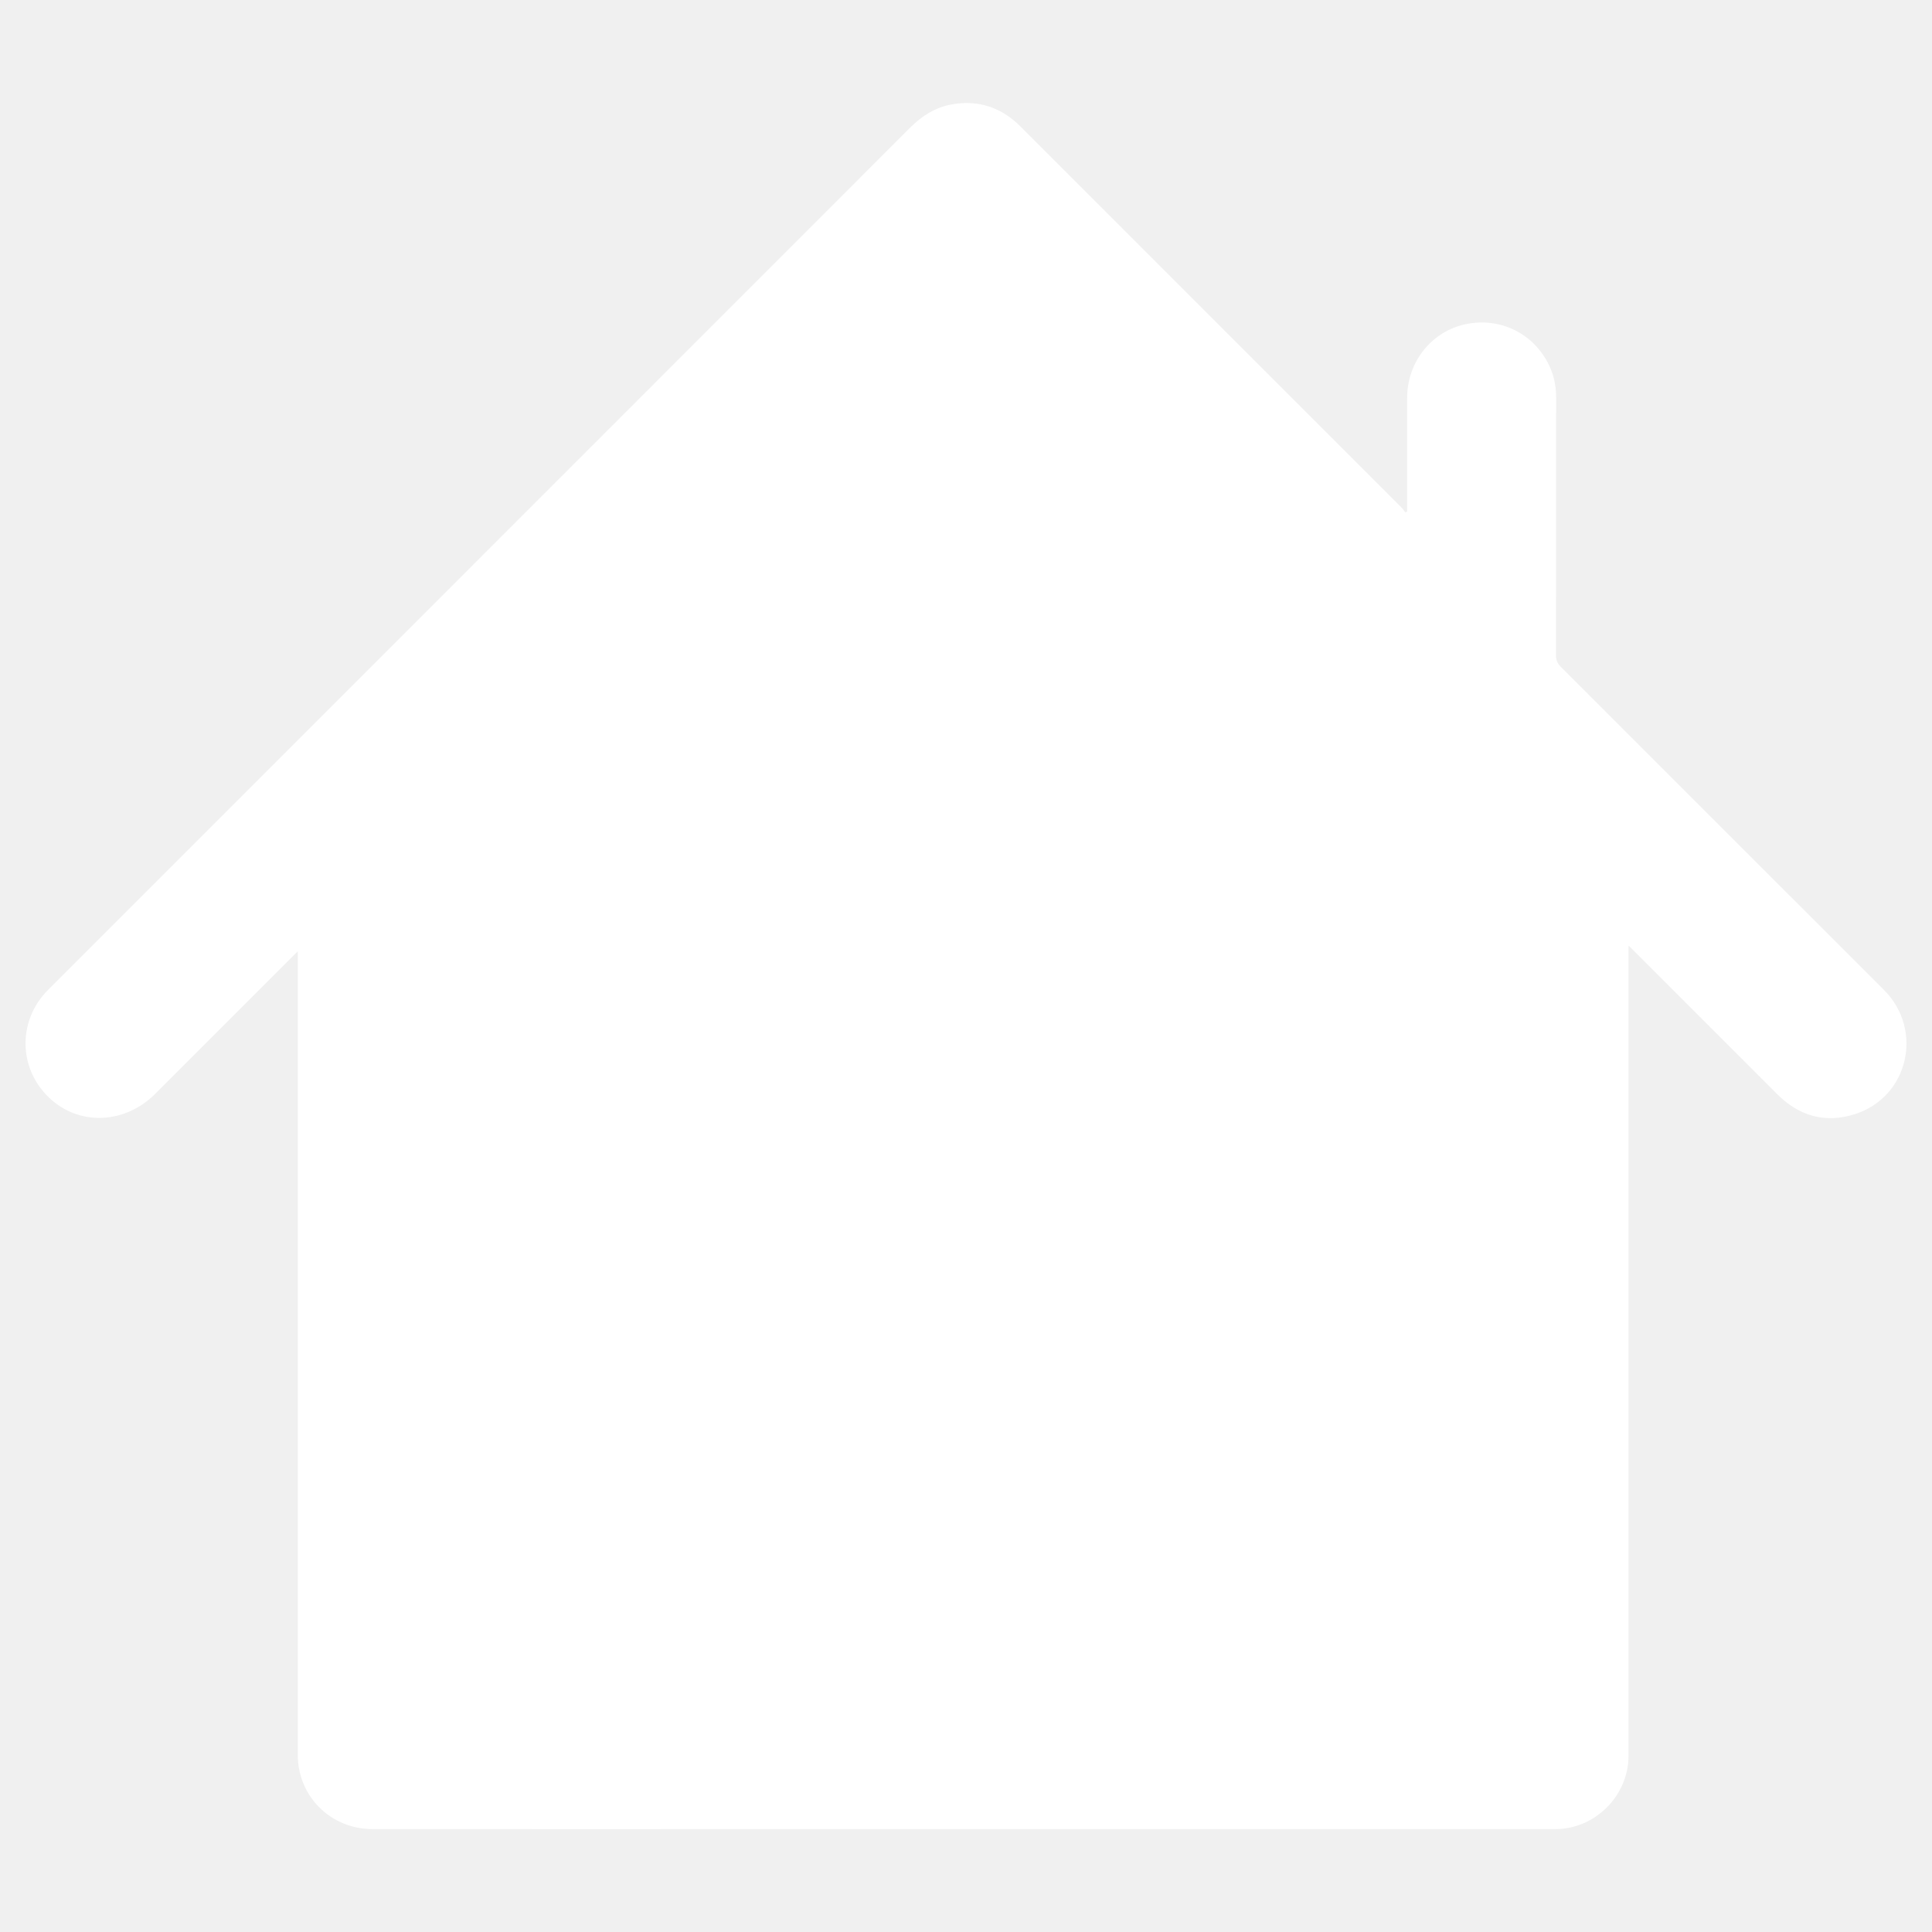
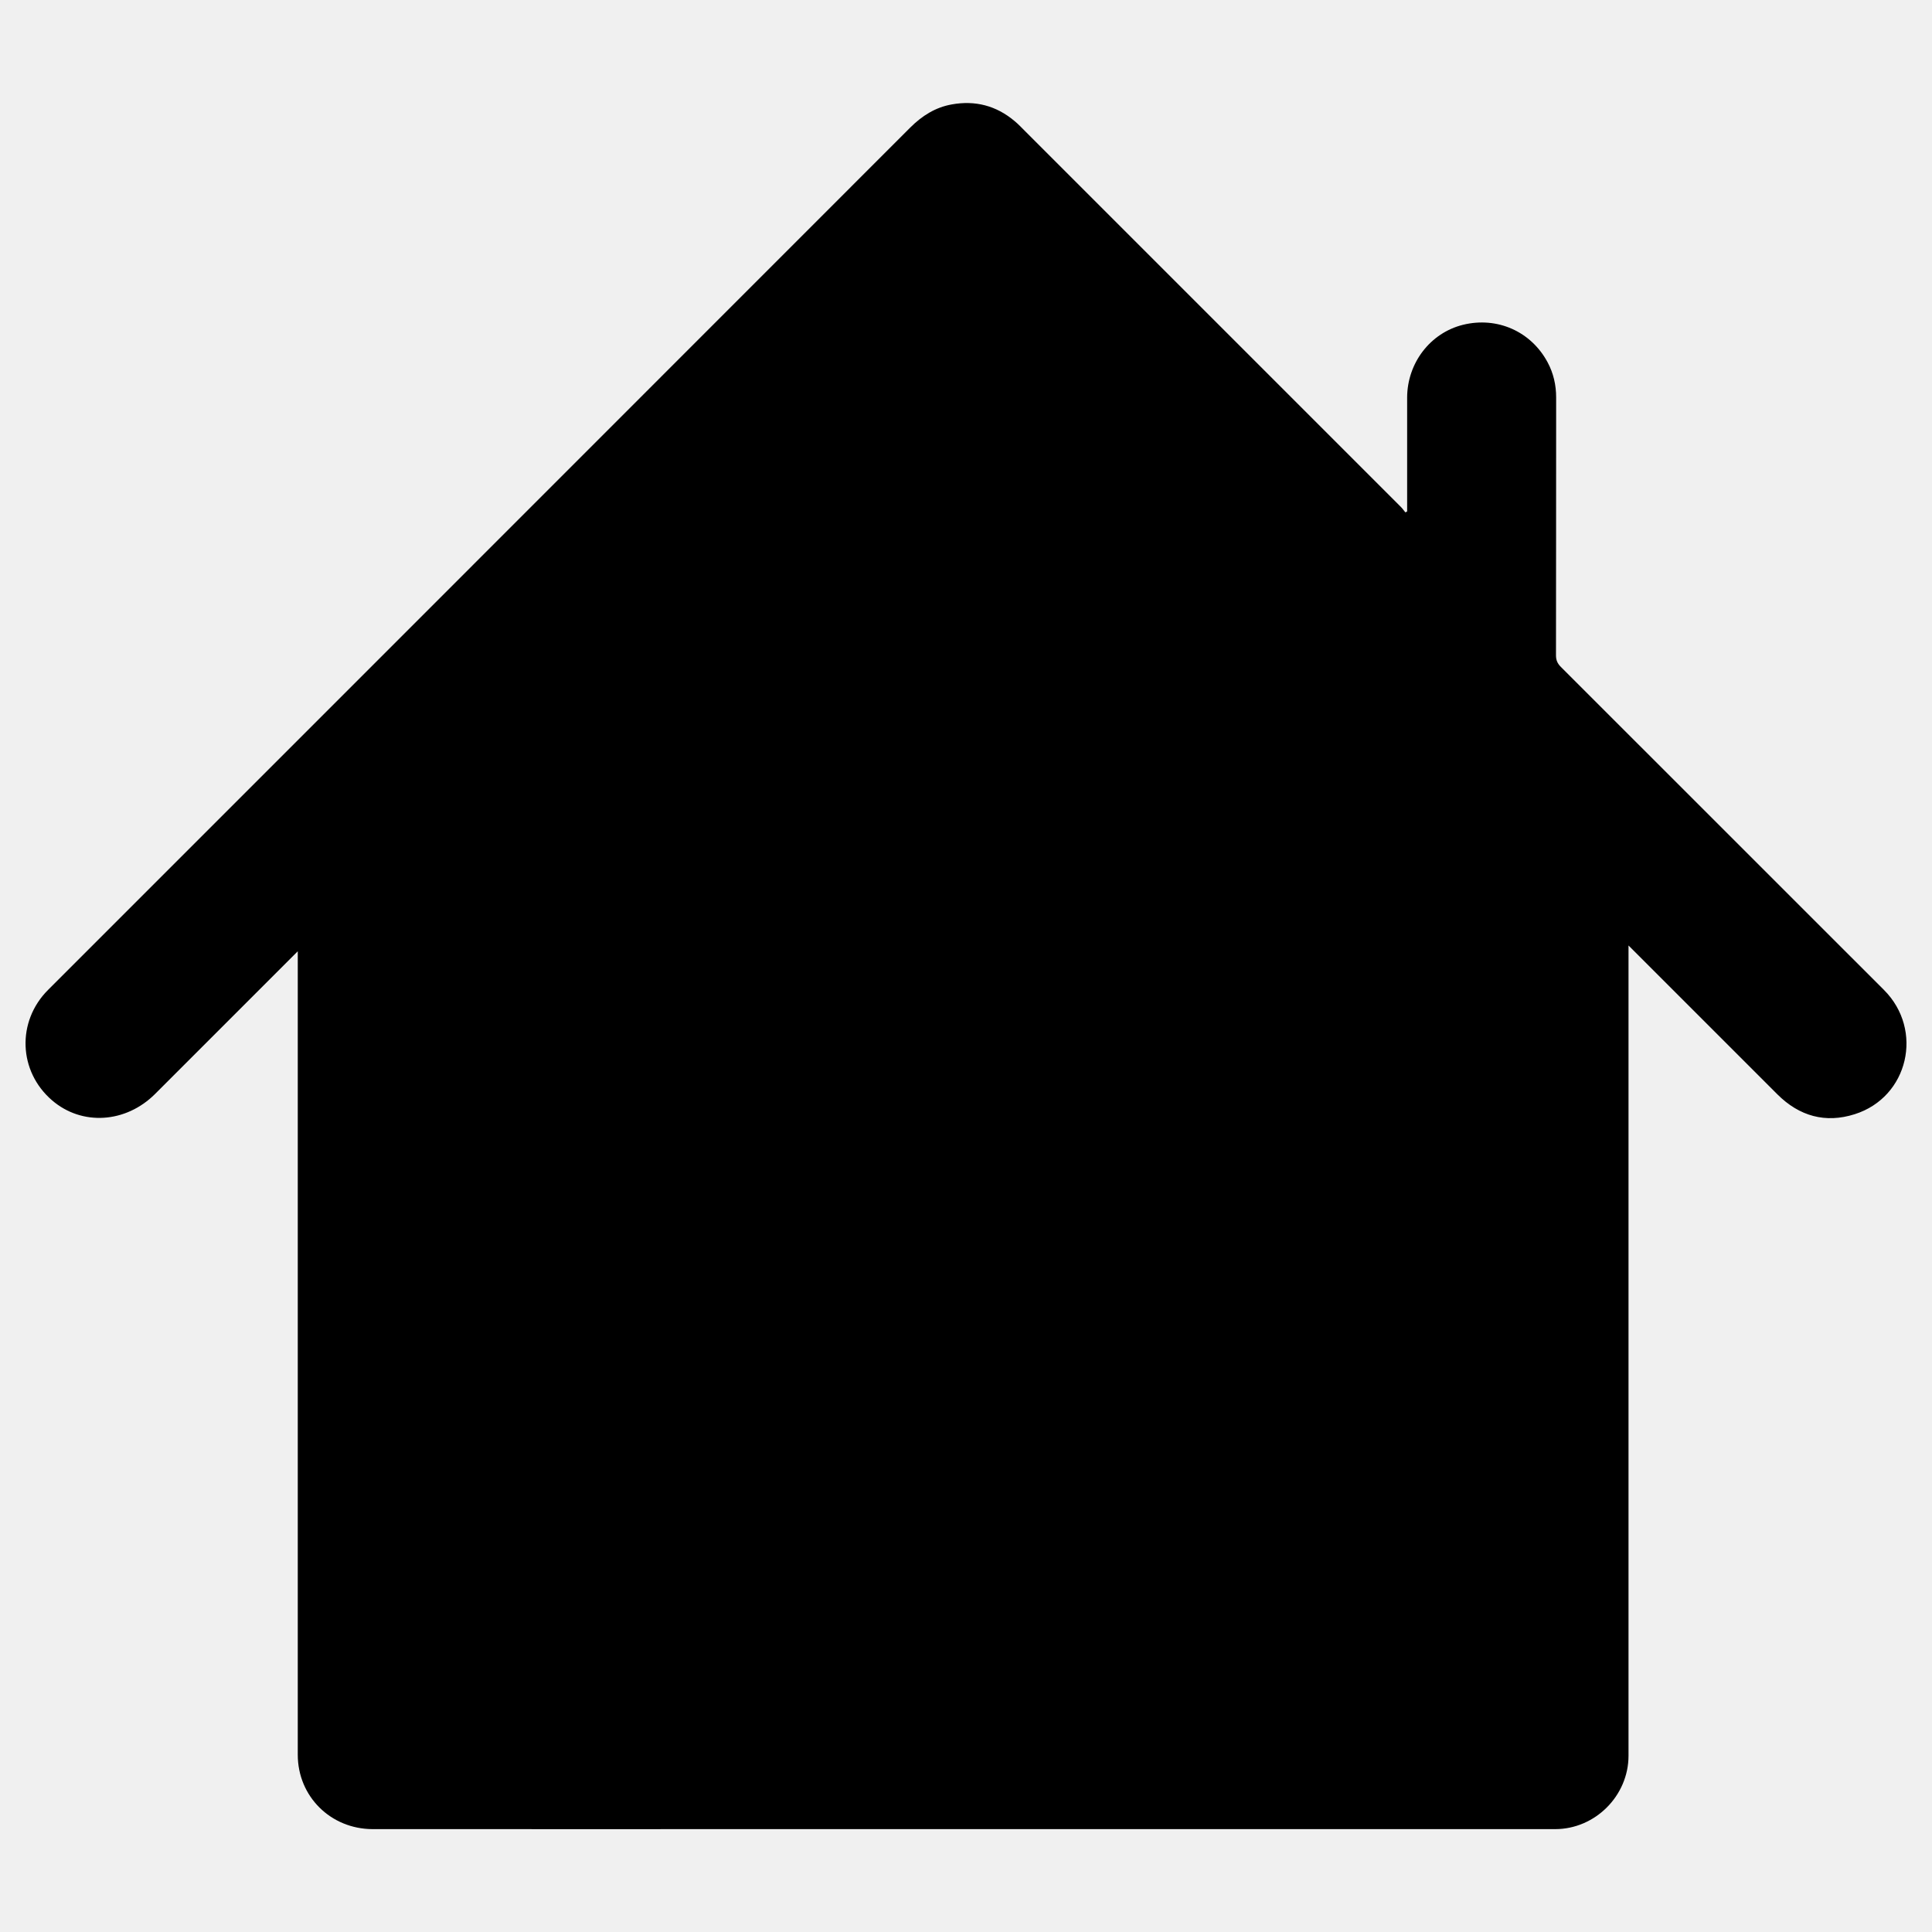
<svg xmlns="http://www.w3.org/2000/svg" version="1.1" id="Layer_1" x="0px" y="0px" width="24px" height="24px" viewBox="0 0 24 24" enable-background="new 0 0 24 24" xml:space="preserve">
-   <path fill="#FFFFFF" d="M23.403,12.297c-1.337-1.338-2.675-2.675-4.013-4.012c-0.042-0.042-0.061-0.083-0.061-0.144  c0.002-1.068,0.001-2.135,0.002-3.203c0-0.155-0.033-0.301-0.106-0.437c-0.206-0.385-0.628-0.571-1.052-0.466  c-0.406,0.101-0.692,0.474-0.693,0.905c0,0.446,0,0.892,0,1.337c0,0.026,0,0.051,0,0.077c-0.007,0.004-0.014,0.007-0.022,0.011  c-0.018-0.022-0.035-0.047-0.055-0.067c-1.554-1.554-3.108-3.108-4.662-4.662c-0.046-0.046-0.091-0.094-0.141-0.135  c-0.226-0.189-0.486-0.256-0.776-0.204c-0.204,0.036-0.369,0.141-0.515,0.286C8.835,4.059,6.359,6.534,3.884,9.01  c-1.096,1.096-2.191,2.191-3.287,3.287c-0.392,0.392-0.369,1.012,0.05,1.372c0.371,0.319,0.916,0.284,1.28-0.08  c0.591-0.591,1.181-1.181,1.772-1.772c0,3.083,0,7.686,0,9.981c0,0.518,0.409,0.923,0.93,0.924c1.851,0.001,3.701,0,5.552,0  c0.05,0,3.114,0,3.6,0c1.846,0,3.692,0,5.538,0c0.497,0,0.911-0.415,0.911-0.912c0-1.48,0-2.959,0-4.439c0-0.951,0-3.714,0-5.626  c0.617,0.617,1.233,1.234,1.85,1.85c0.271,0.27,0.595,0.362,0.96,0.246C23.707,13.63,23.901,12.795,23.403,12.297z" />
+   <path fill="currentColor" d="M23.403,12.297c-1.337-1.338-2.675-2.675-4.013-4.012c-0.042-0.042-0.061-0.083-0.061-0.144  c0.002-1.068,0.001-2.135,0.002-3.203c0-0.155-0.033-0.301-0.106-0.437c-0.206-0.385-0.628-0.571-1.052-0.466  c-0.406,0.101-0.692,0.474-0.693,0.905c0,0.446,0,0.892,0,1.337c0,0.026,0,0.051,0,0.077c-0.007,0.004-0.014,0.007-0.022,0.011  c-0.018-0.022-0.035-0.047-0.055-0.067c-1.554-1.554-3.108-3.108-4.662-4.662c-0.046-0.046-0.091-0.094-0.141-0.135  c-0.226-0.189-0.486-0.256-0.776-0.204c-0.204,0.036-0.369,0.141-0.515,0.286C8.835,4.059,6.359,6.534,3.884,9.01  c-1.096,1.096-2.191,2.191-3.287,3.287c-0.392,0.392-0.369,1.012,0.05,1.372c0.371,0.319,0.916,0.284,1.28-0.08  c0.591-0.591,1.181-1.181,1.772-1.772c0,3.083,0,7.686,0,9.981c0,0.518,0.409,0.923,0.93,0.924c1.851,0.001,3.701,0,5.552,0  c0.05,0,3.114,0,3.6,0c1.846,0,3.692,0,5.538,0c0.497,0,0.911-0.415,0.911-0.912c0-1.48,0-2.959,0-4.439c0-0.951,0-3.714,0-5.626  c0.617,0.617,1.233,1.234,1.85,1.85c0.271,0.27,0.595,0.362,0.96,0.246C23.707,13.63,23.901,12.795,23.403,12.297z" />
</svg>
